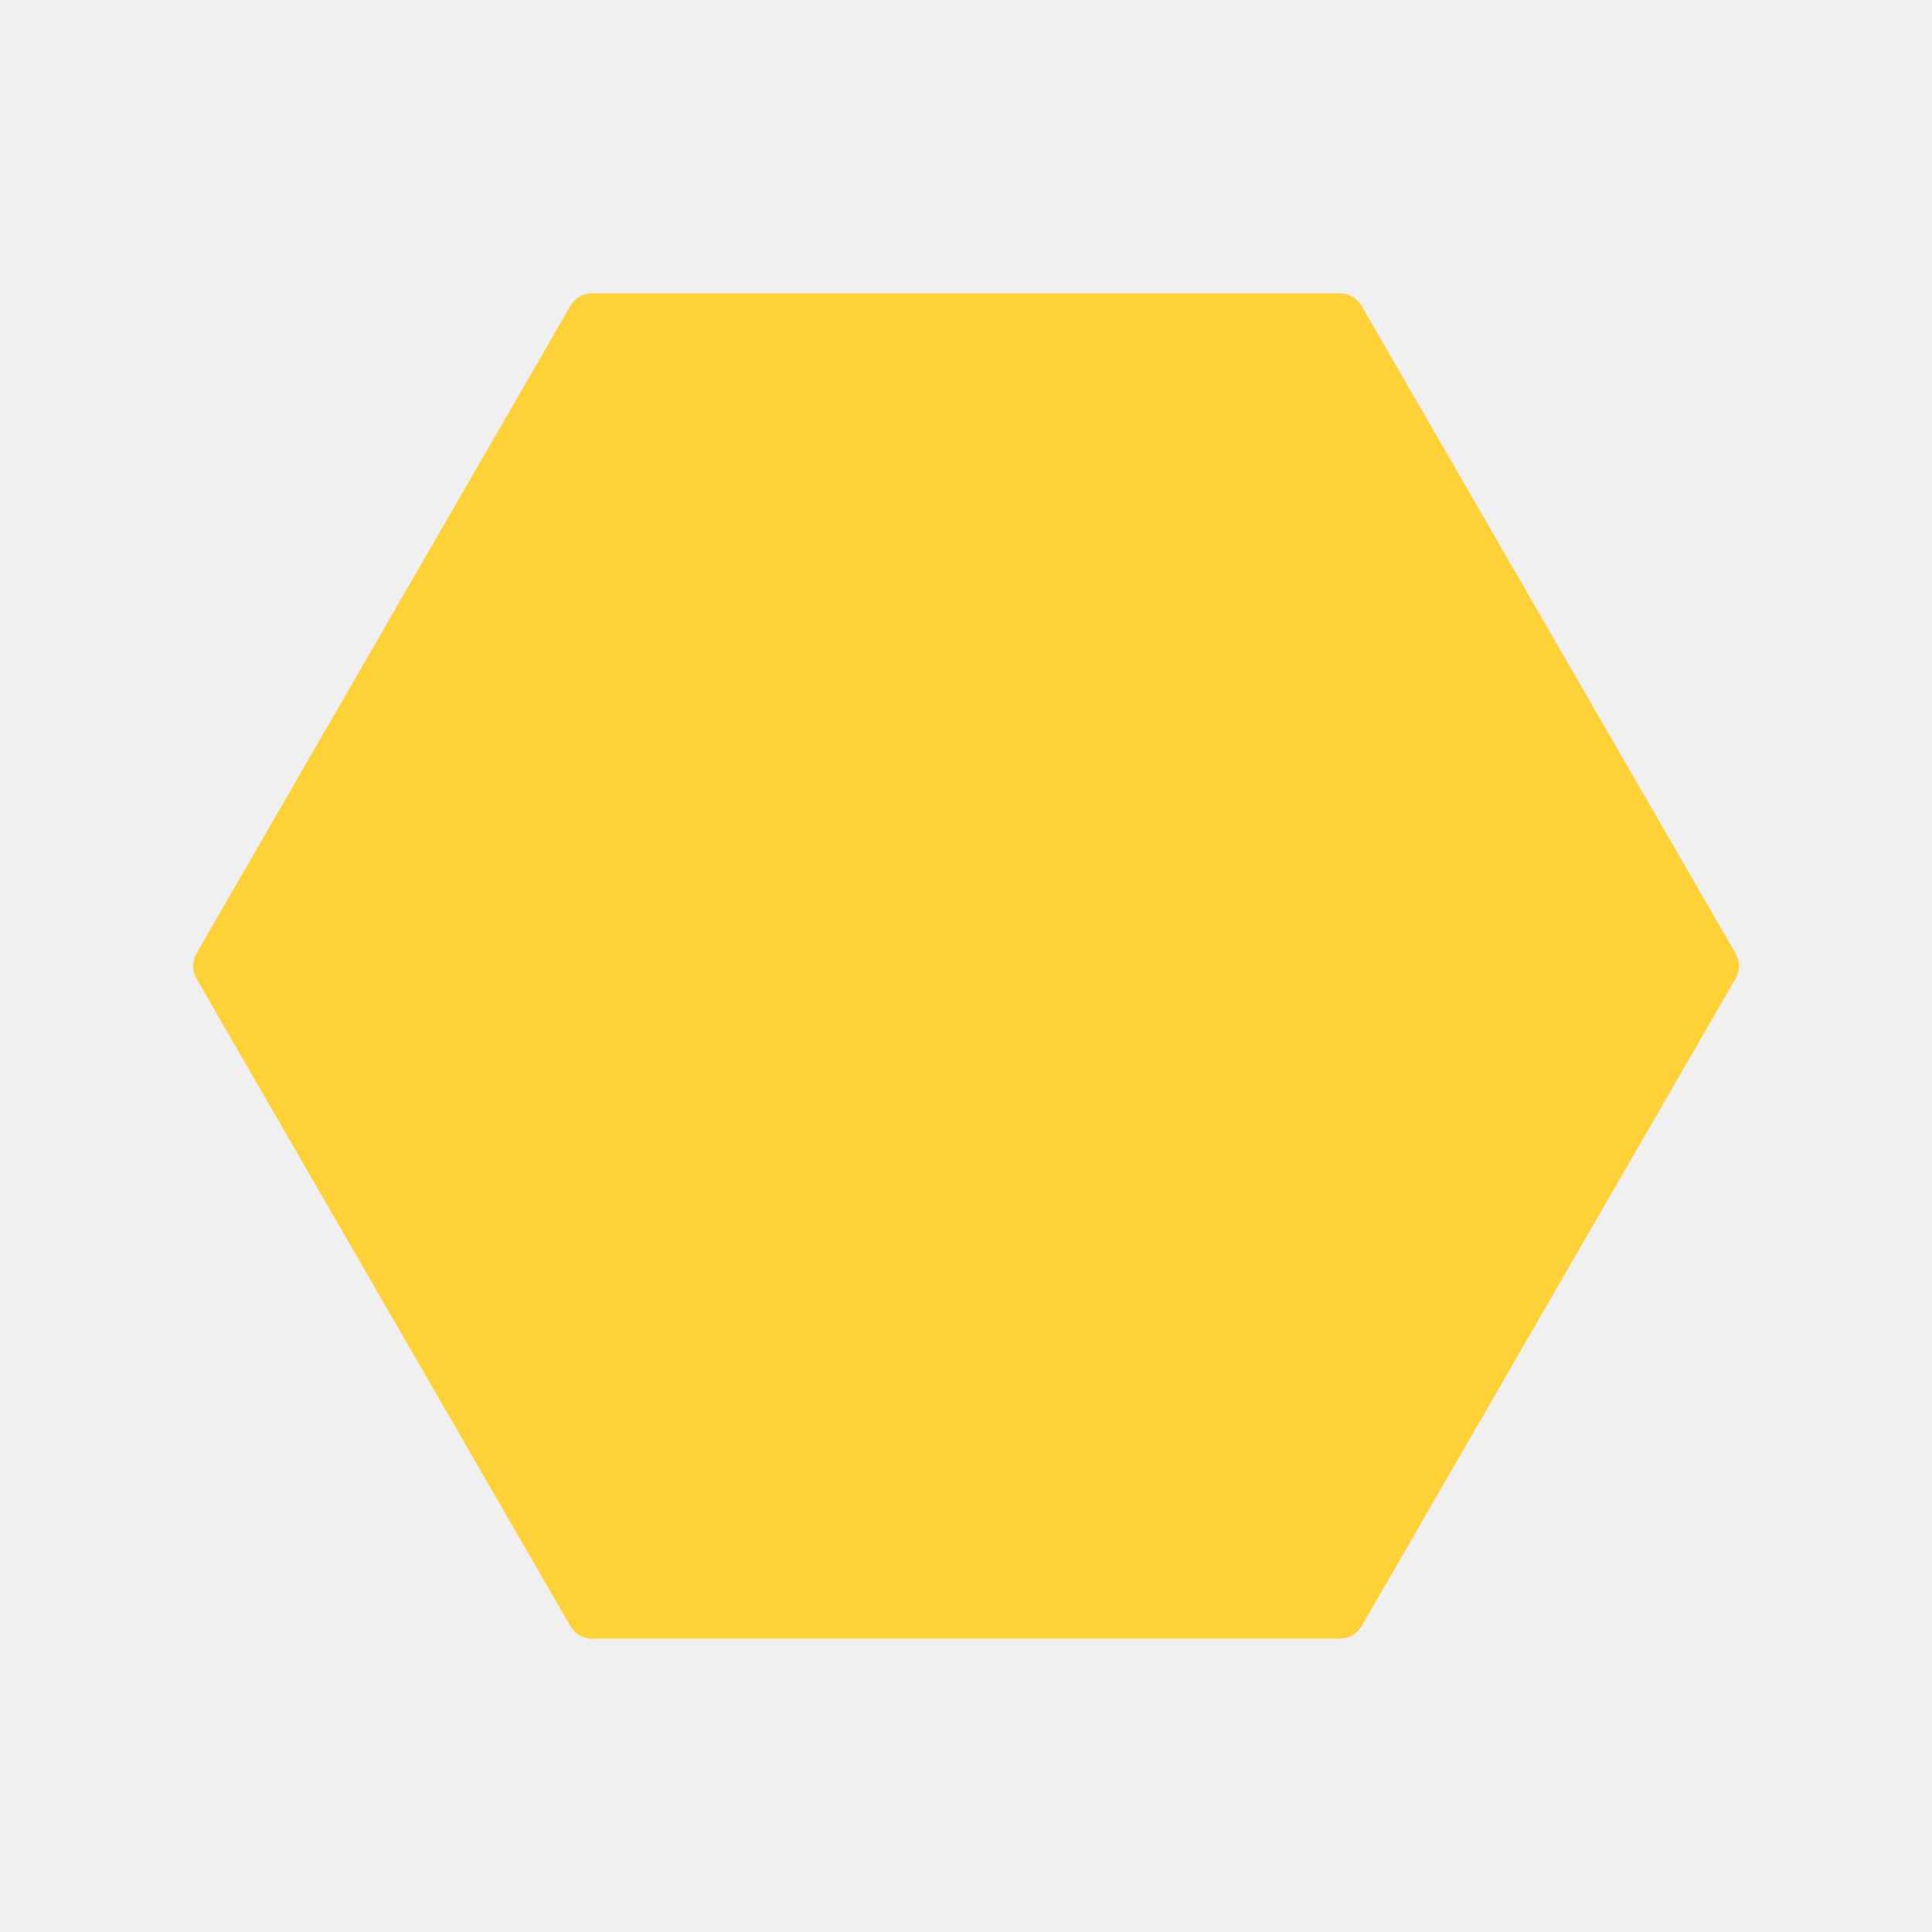
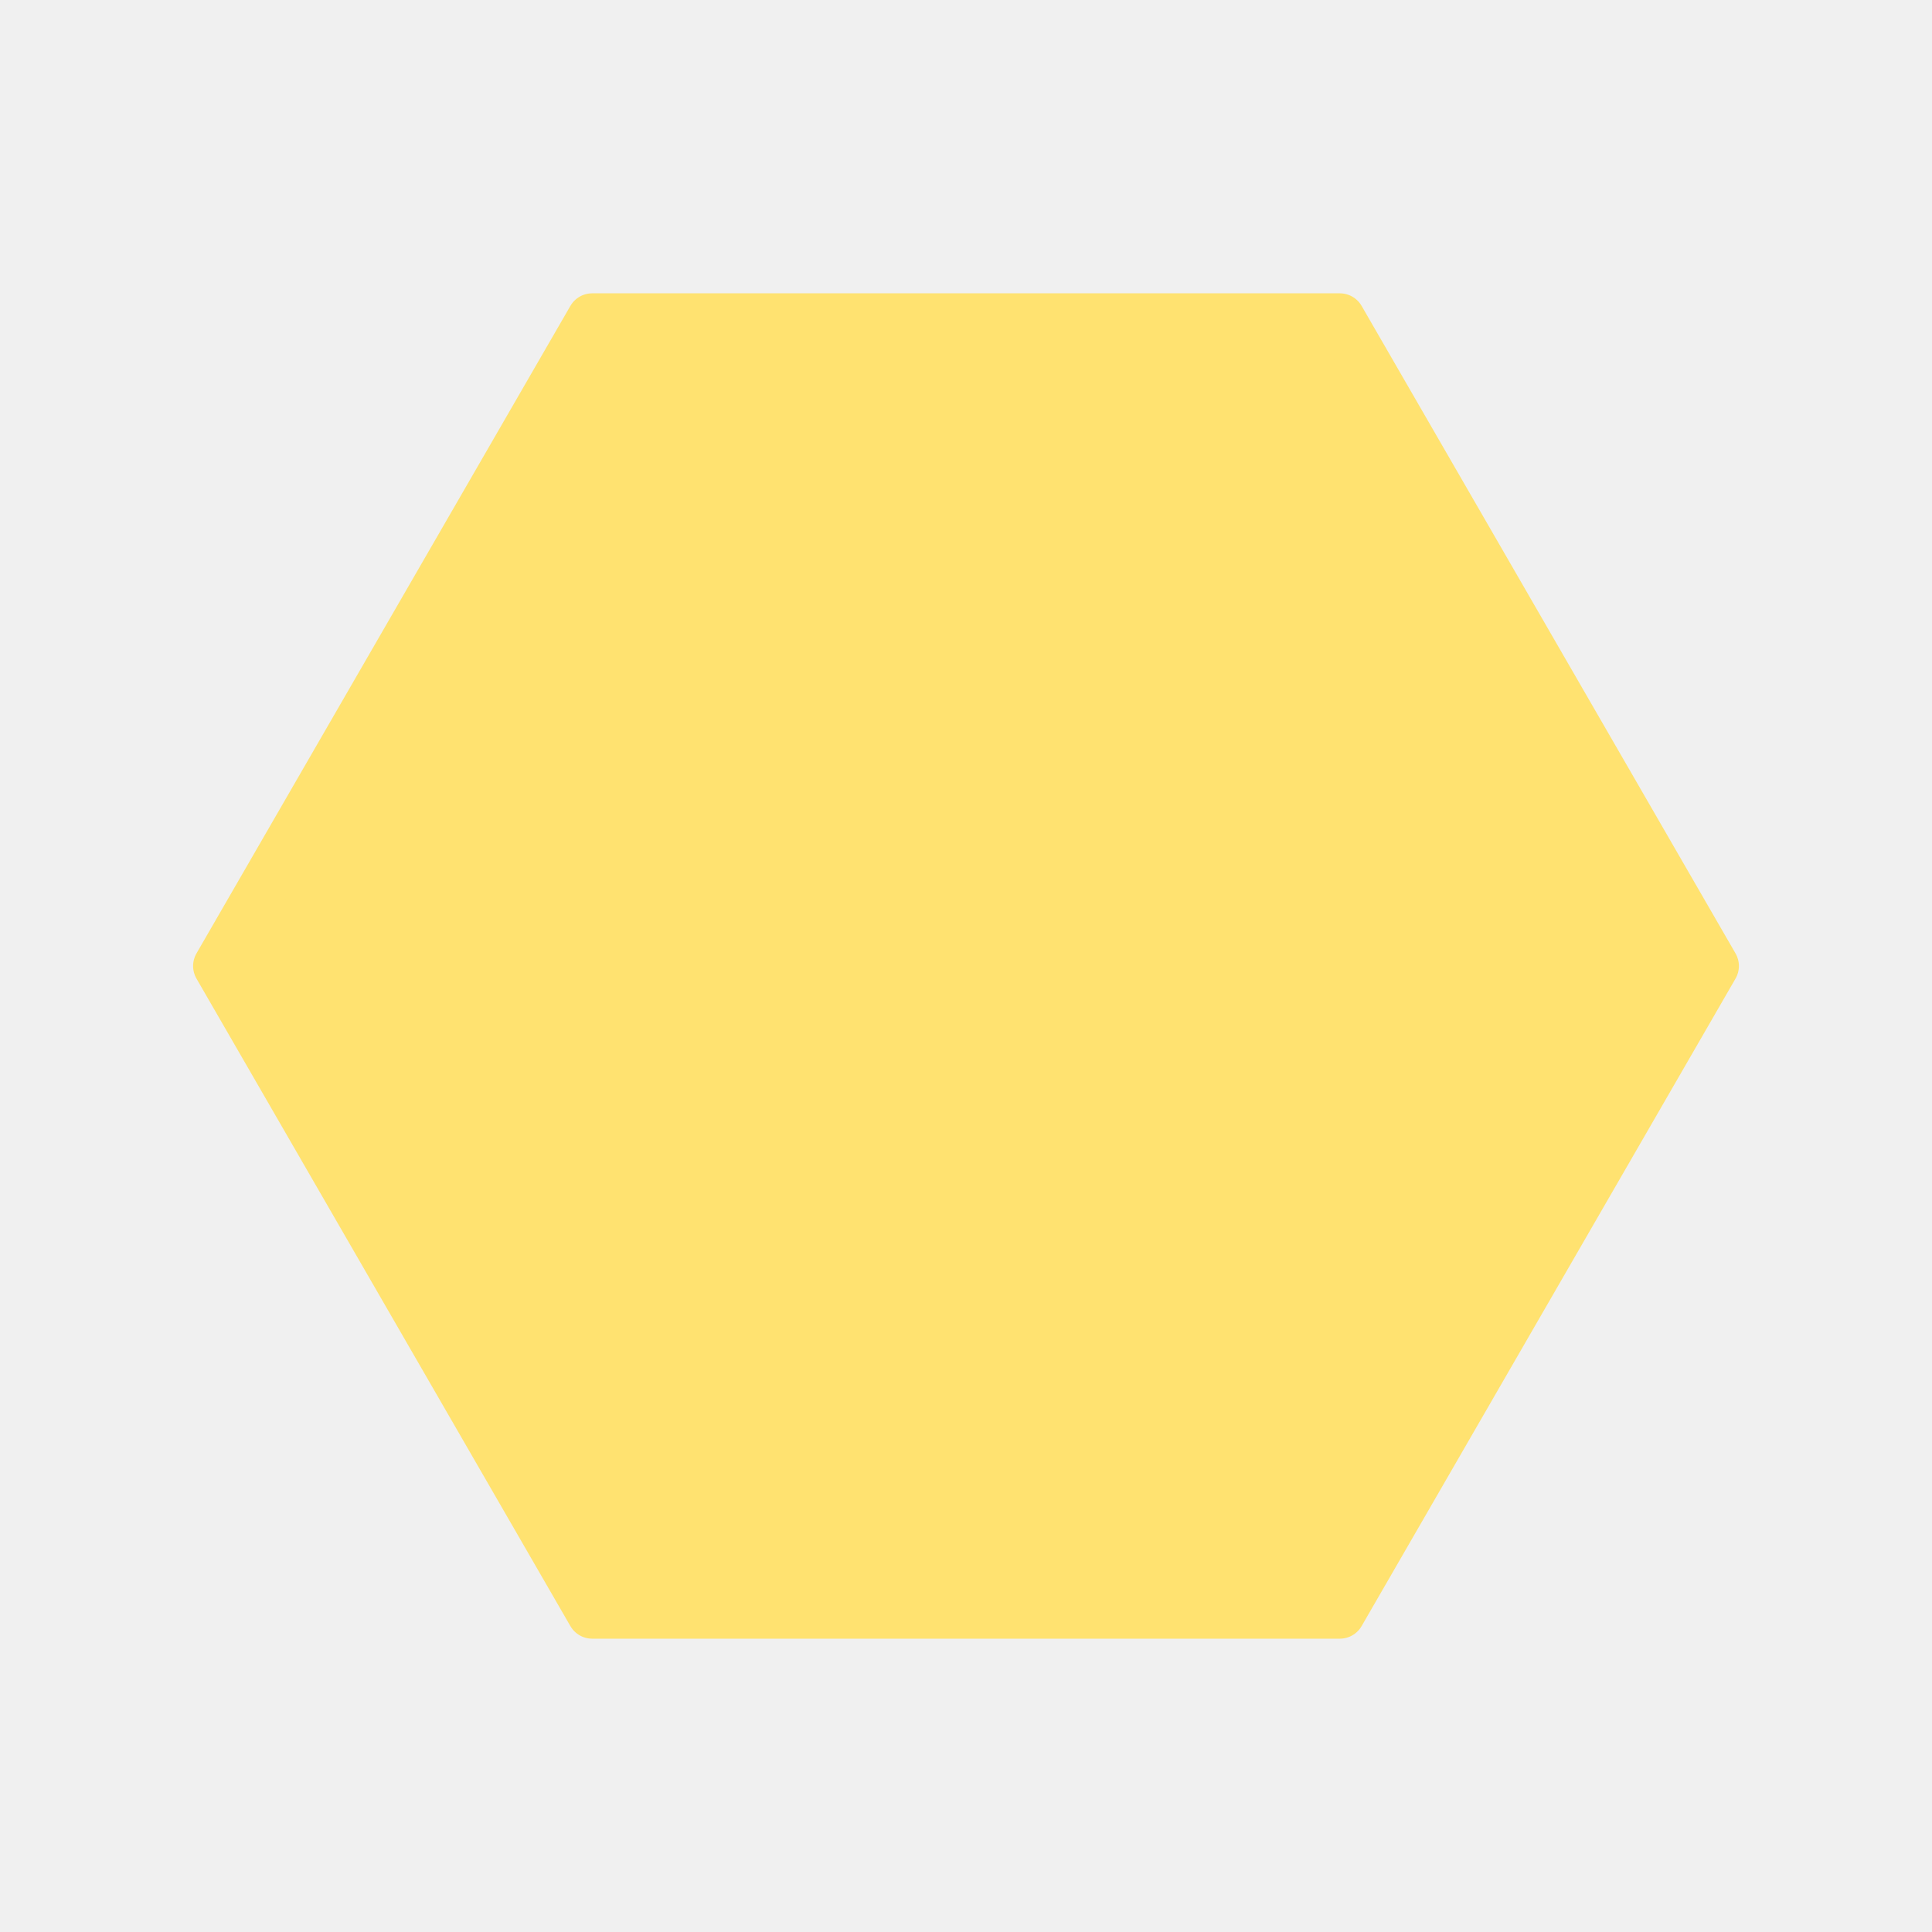
<svg xmlns="http://www.w3.org/2000/svg" viewBox="0 0 1920 1920" version="1.1" id="svg7">
  <defs id="defs11" />
  <style id="style2">
        .st0{fill:#fff}.st1{fill:none;stroke:#231f20;stroke-width:50;stroke-linecap:round;stroke-linejoin:round;stroke-miterlimit:10}
    </style>
  <path class="st0" d="M1331.5 316.5L1703.1 960l-371.6 643.5h-743L216.9 960l371.6-643.5z" id="Layer_3" />
-   <g id="STROKES" style="fill:#fed136;fill-opacity:1;stroke:#fed136;stroke-opacity:1">
-     <path class="st1" d="M1331.5 316.5L1703.1 960l-371.6 643.5h-743L216.9 960l371.6-643.5z" id="XMLID_1_" style="fill:#fed136;fill-opacity:1;stroke:#fed136;stroke-opacity:1" />
+   <g id="STROKES" style="fill:#ffe270;fill-opacity:1;stroke:#ffe270;stroke-opacity:1">
+     <path class="st1" d="M1331.5 316.5L1703.1 960l-371.6 643.5h-743L216.9 960l371.6-643.5z" id="XMLID_1_" style="fill:#ffe270;fill-opacity:1;stroke:#ffe270;stroke-opacity:1" />
  </g>
</svg>
